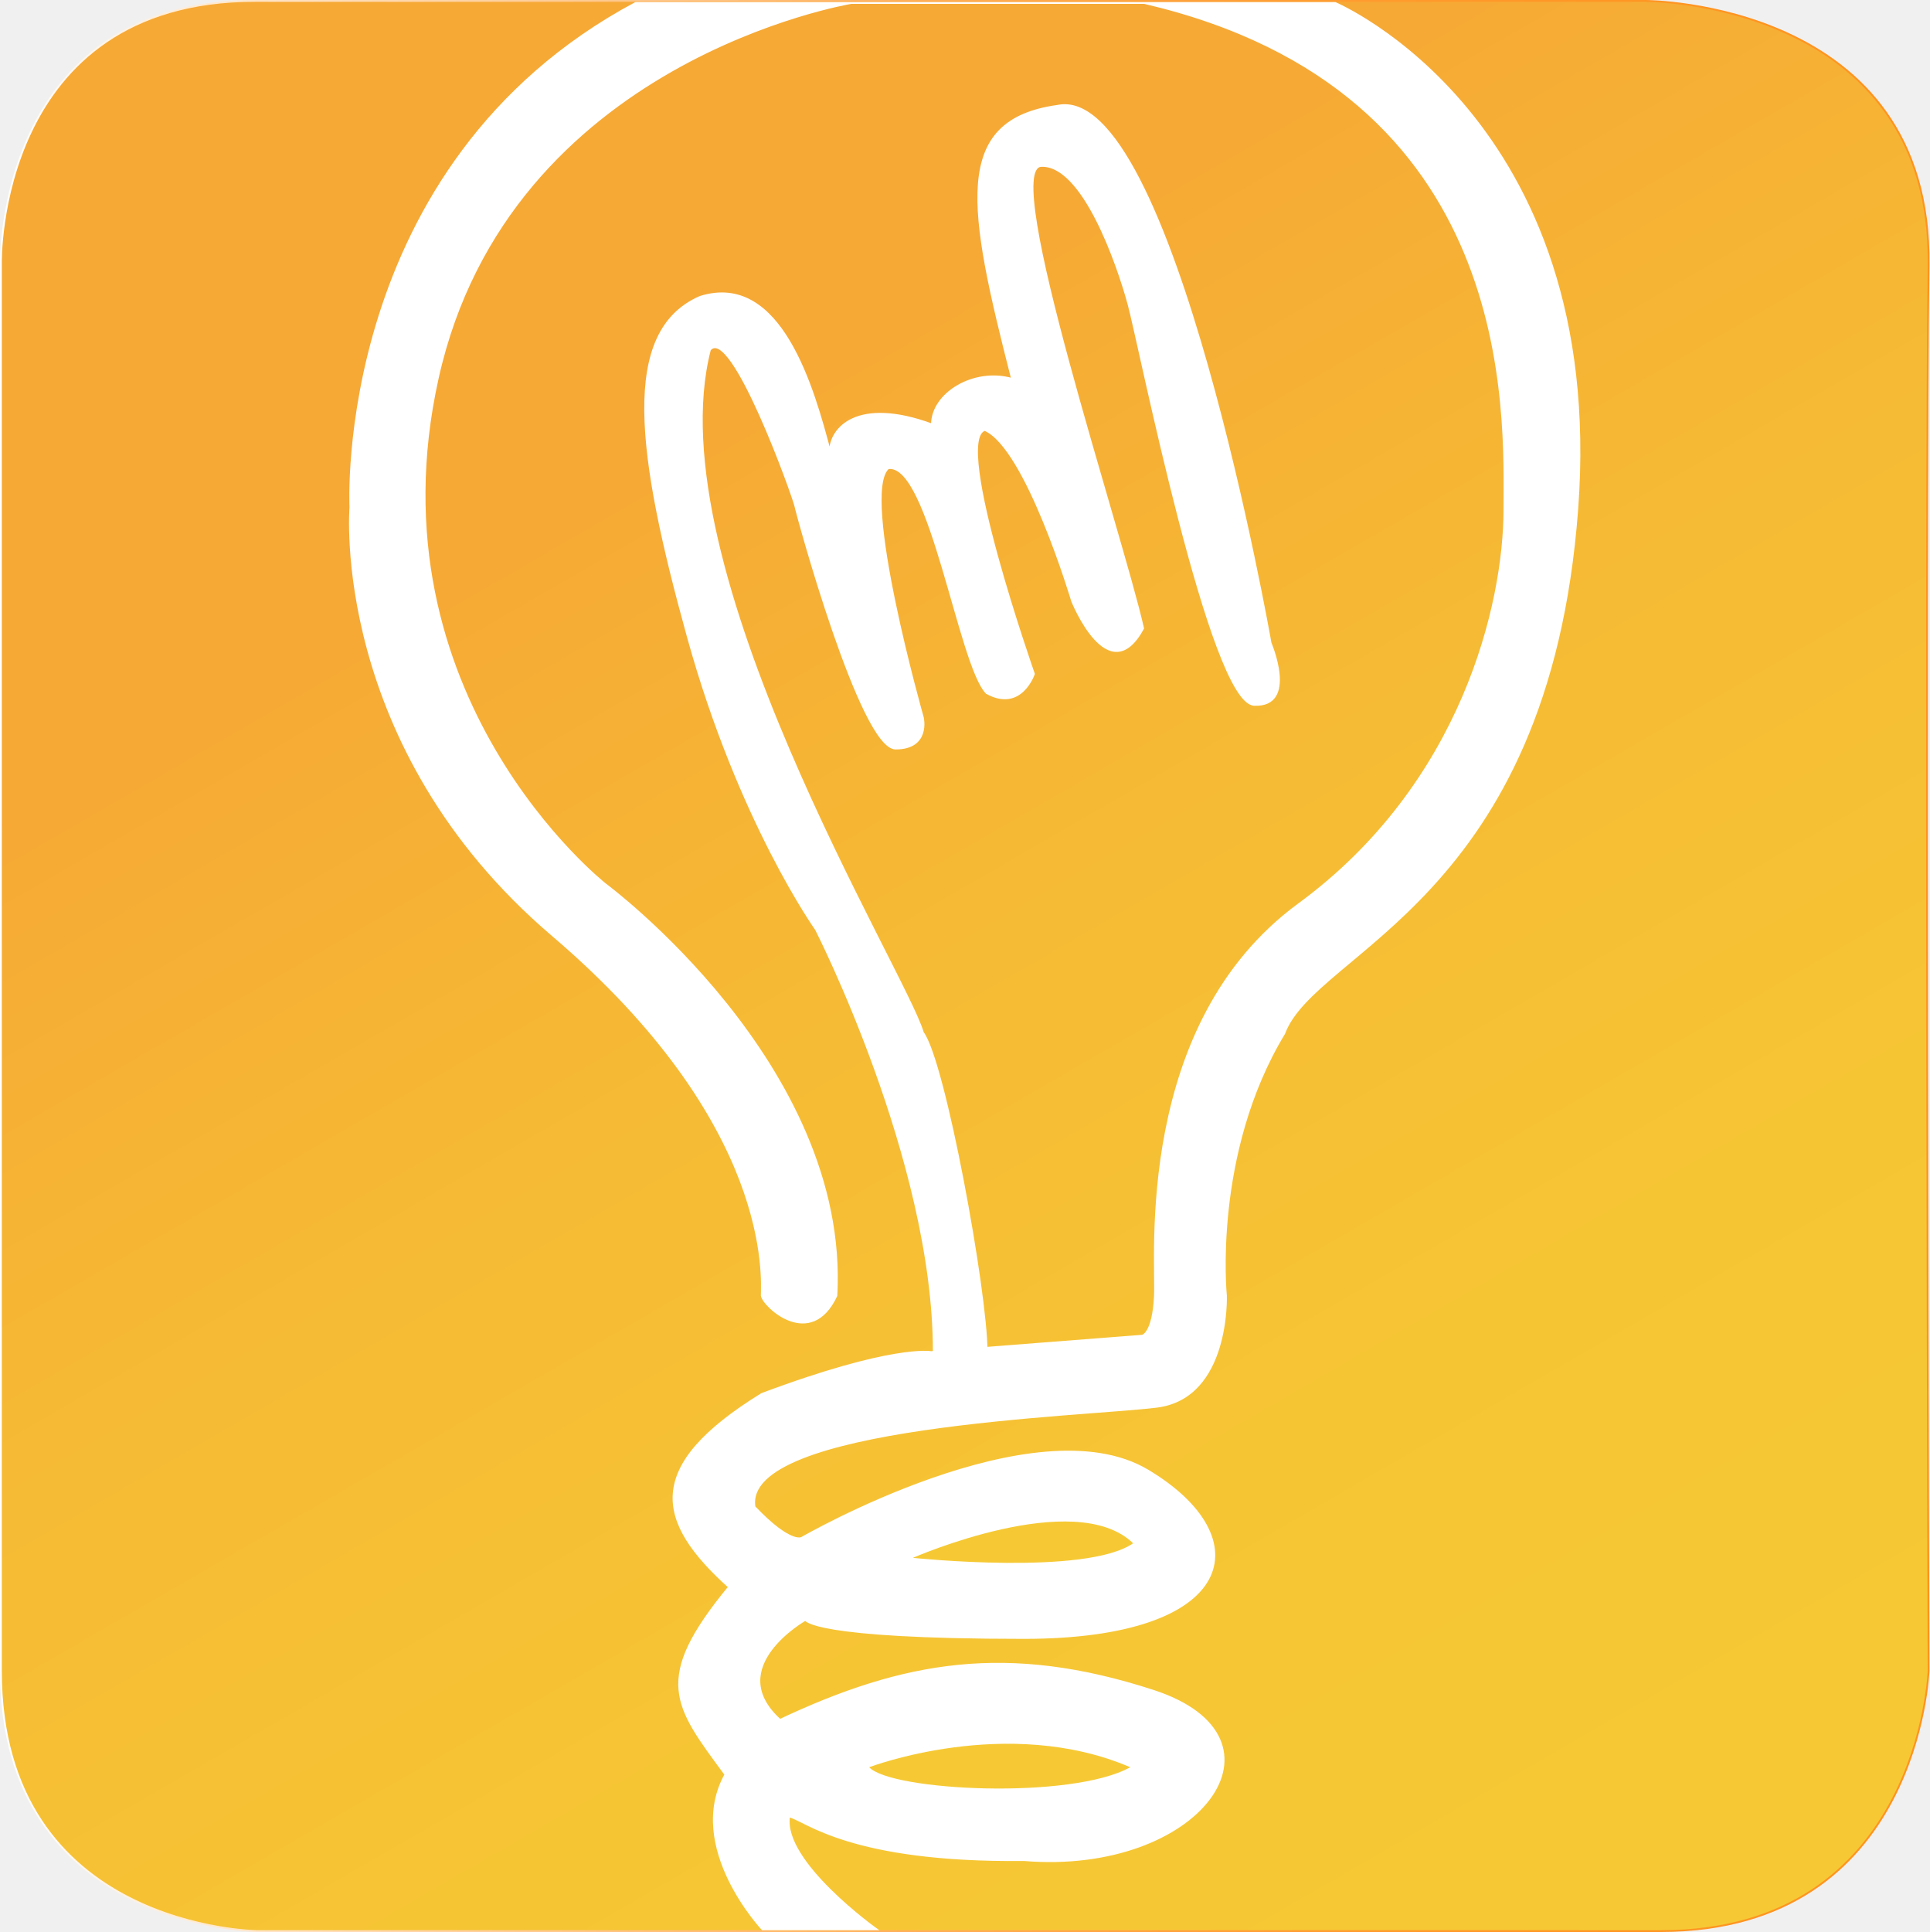
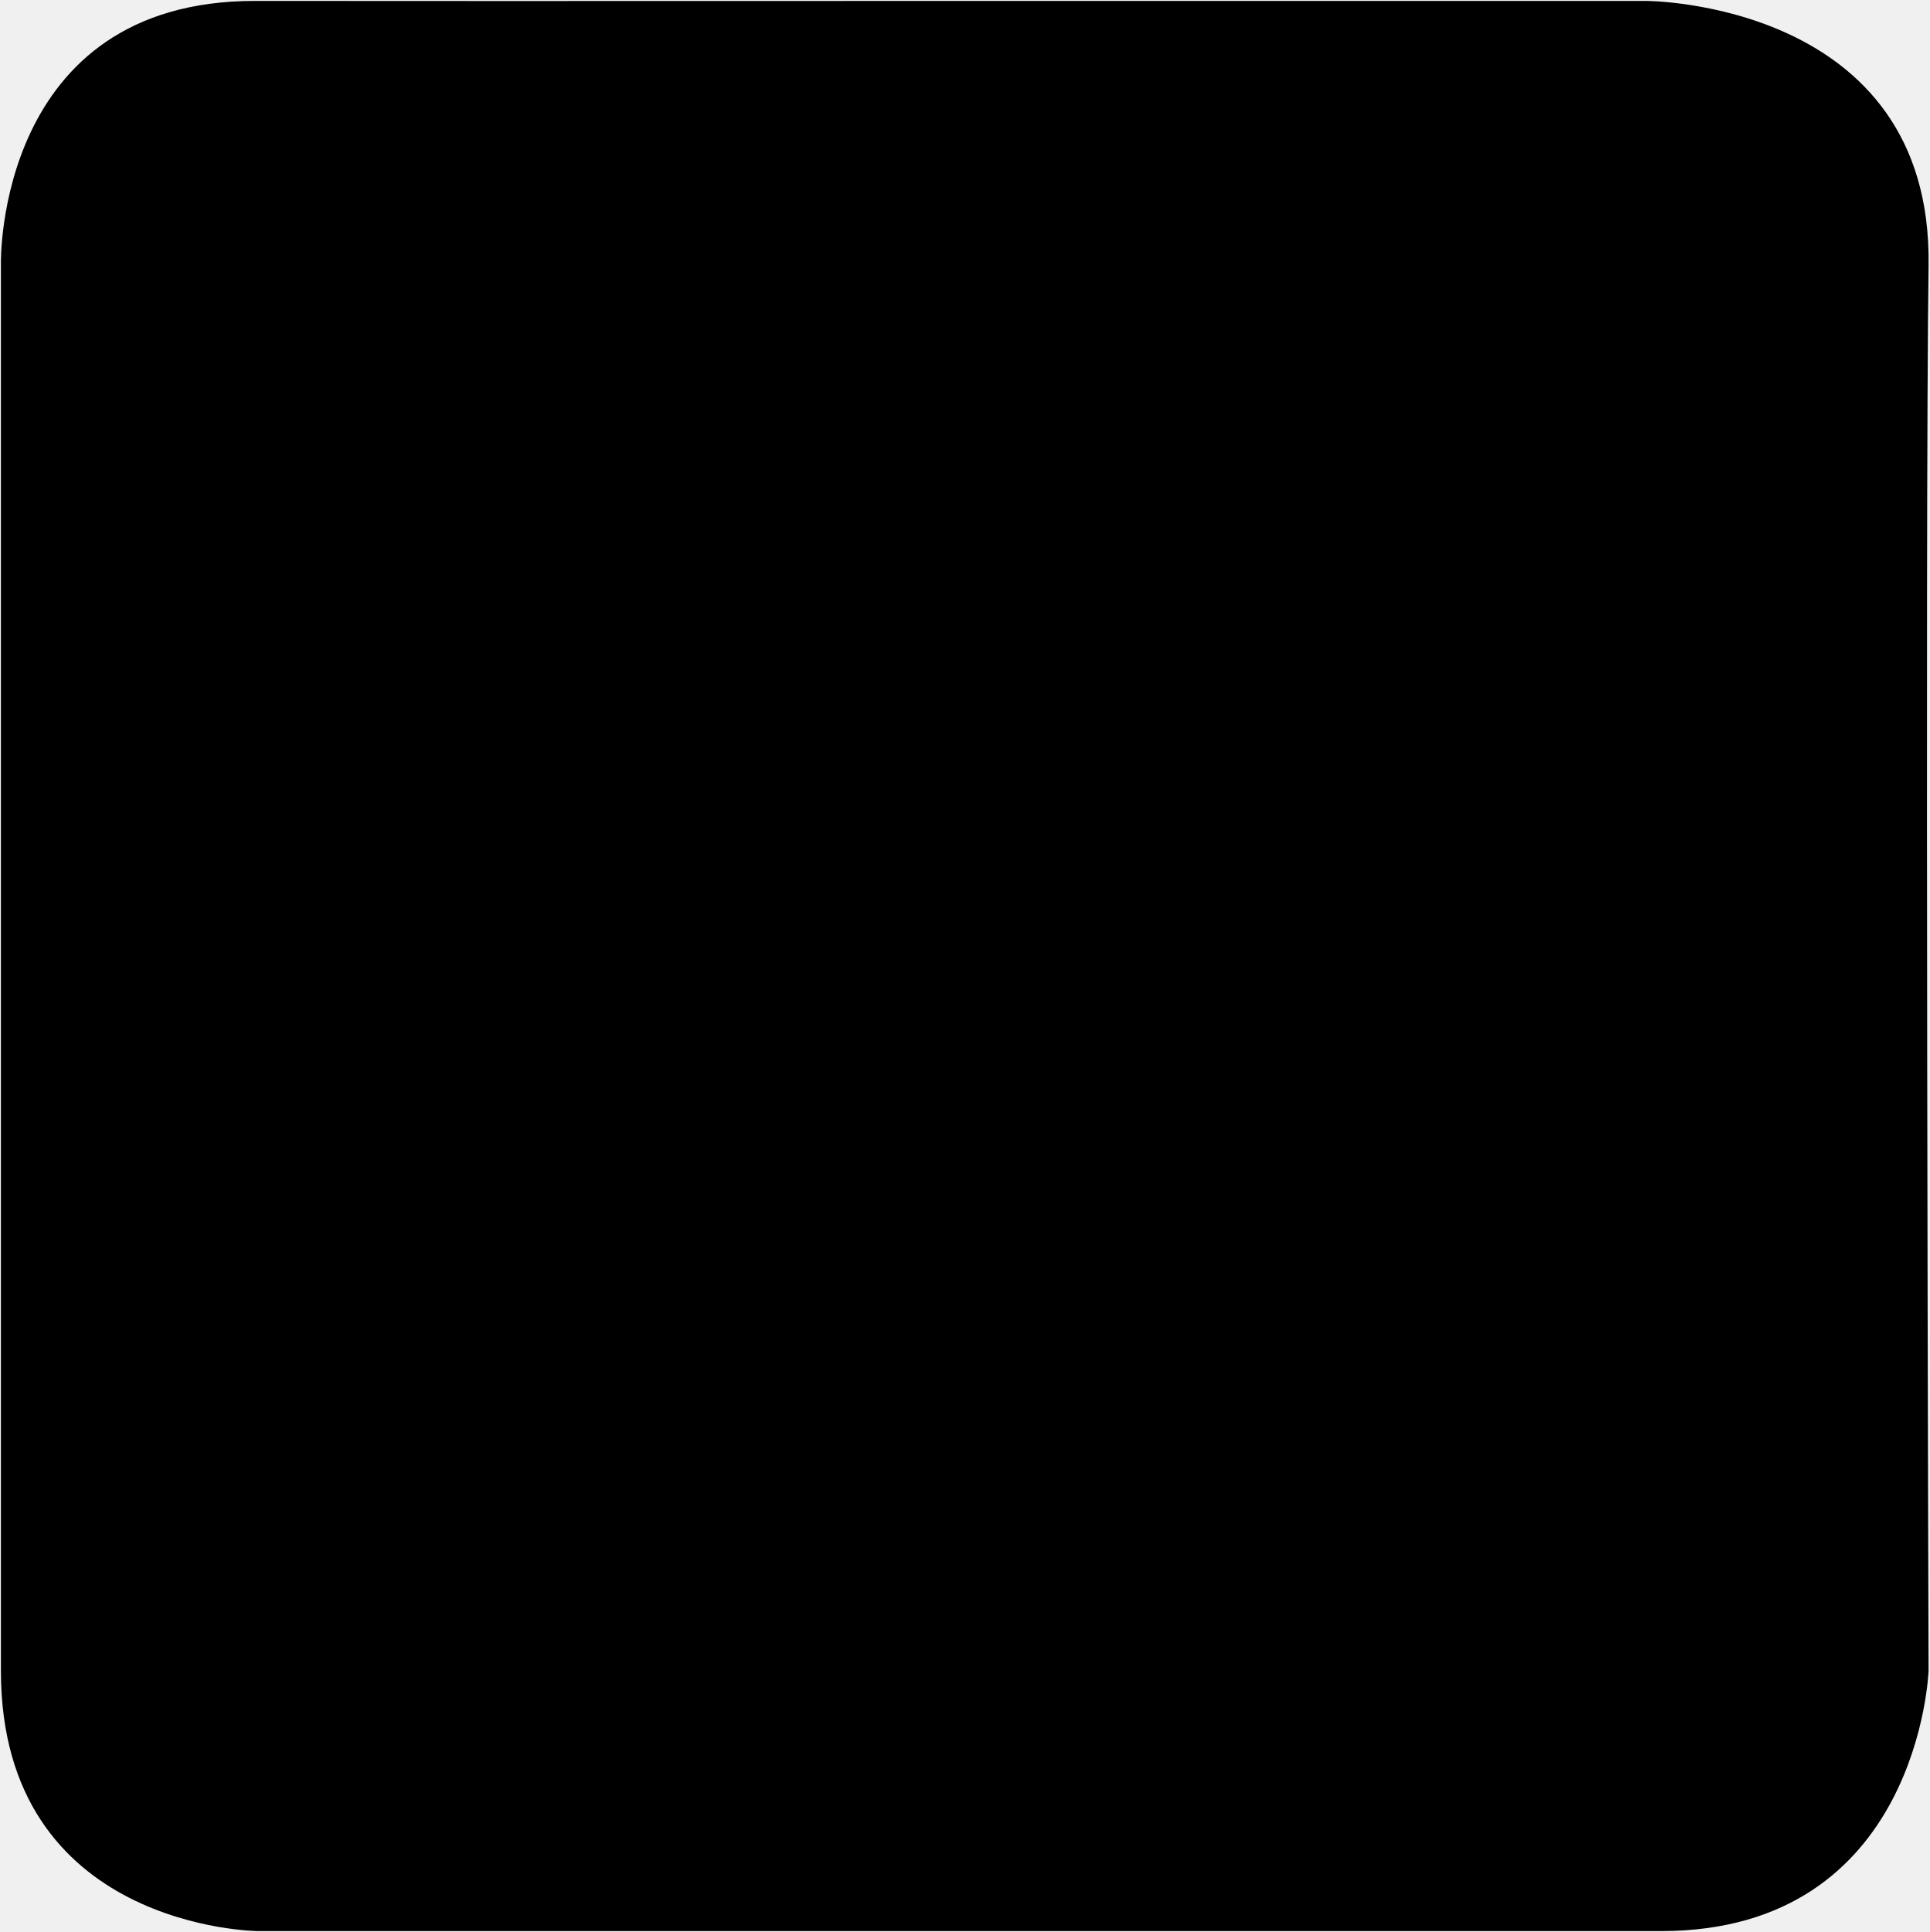
- <svg xmlns="http://www.w3.org/2000/svg" xmlns:xlink="http://www.w3.org/1999/xlink" viewBox="0 0 1060.02 1061.13">
+ <svg xmlns="http://www.w3.org/2000/svg" xmlns:xlink="http://www.w3.org/1999/xlink" id="logo-svg" viewBox="0 0 1060.02 1061.13">
  <defs>
-     <style>.cls-1,.cls-2{stroke-miterlimit:10;}.cls-1{fill:url(#Degradado_sin_nombre_33);stroke:url(#Degradado_sin_nombre_17);}.cls-2{fill:#fff;stroke:#fff;}.cls-3{fill:url(#Degradado_sin_nombre_41);}.cls-4{fill:url(#Degradado_sin_nombre_41-2);}</style>
-     <linearGradient id="Degradado_sin_nombre_33" x1="205.11" y1="-46.04" x2="879.3" y2="1121.7" gradientUnits="userSpaceOnUse">
+     <linearGradient id="fondo" x1="205.11" y1="-46.04" x2="879.3" y2="1121.7" gradientUnits="userSpaceOnUse">
      <stop offset="0.25" stop-color="#f6a935" />
      <stop offset="0.48" stop-color="#f6ba34" />
      <stop offset="0.73" stop-color="#f6c534" />
      <stop offset="1" stop-color="#f6c934" />
    </linearGradient>
-     <linearGradient id="Degradado_sin_nombre_17" x1="13.5" y1="538.94" x2="1073.52" y2="538.94" gradientUnits="userSpaceOnUse">
+     <linearGradient id="contorno" x1="13.5" y1="538.94" x2="1073.52" y2="538.94" gradientUnits="userSpaceOnUse">
      <stop offset="0" stop-color="#fff" />
      <stop offset="0.09" stop-color="#ffedd8" />
      <stop offset="0.21" stop-color="#ffd5a7" />
      <stop offset="0.33" stop-color="#ffc17d" />
      <stop offset="0.46" stop-color="#ffb05b" />
      <stop offset="0.59" stop-color="#ffa340" />
      <stop offset="0.72" stop-color="#ff9a2d" />
      <stop offset="0.86" stop-color="#ff9522" />
      <stop offset="1" stop-color="#ff931e" />
    </linearGradient>
-     <linearGradient id="Degradado_sin_nombre_41" x1="799.24" y1="1247.52" x2="799.35" y2="1247.71" gradientUnits="userSpaceOnUse">
+     <linearGradient id="adornos" x1="799.24" y1="1247.52" x2="799.35" y2="1247.71" gradientUnits="userSpaceOnUse">
      <stop offset="0" stop-color="#f6c934" />
      <stop offset="1" stop-color="#f6a935" />
    </linearGradient>
-     <linearGradient id="Degradado_sin_nombre_41-2" x1="818.15" y1="1421.43" x2="818.27" y2="1421.64" xlink:href="#Degradado_sin_nombre_41" />
+     <linearGradient id="adornos" x1="818.15" y1="1421.43" x2="818.27" y2="1421.64" xlink:href="#adornos" />
  </defs>
-   <g id="fondo">
+   <g id="fondo" class="loader-bg">
    <path class="cls-1" d="M544.49,8.87H917.77S1075,9,1073,154s0,772,0,772-5,143-147,143H155.19S14,1068,14,926V152.87S11.29,8.74,153.65,8.87,544.49,8.87,544.49,8.87Z" transform="translate(-13.5 -8.37)" />
  </g>
  <g id="foco-exterior">
    <path class="cls-2" d="M747,10S896,73,880,288,736,530,719,576c-40,66-32,144-32,144s2,56-38,61-228,10-221,55c20,21,26,17,26,17s128-74,190-37,49,92-68,92-120-10-120-10-46,26-14,55c68-32,125-42,205-16s26,101-71,93c-96,1-120-22-129-24-4,25,48,62,48,62H432.35S390,1023,412,983c-28-38-40-52,2-103-40-36-47-66,18-106,72-27,93-23,93-23l116-9s6-1,7-22-11-149,79-215S840,340,840,288,848.32,58,642.16,10h-161S293,41,254,216s92,278,92,278,134,99,127,226c-14,30-40,6-41,0,0-9,7-94-115-198S206,287,206,287,196.35,99,362.68,10Z" transform="translate(-13.5 -8.37)" />
  </g>
  <g id="foco-interior">
    <path class="cls-2" d="M526.5,750.5a119,119,0,0,0,29,0c0-32-23-159-35-175-9.72-33.51-147.77-255.92-117-375,12-14,46,81,47,86s36,133,55,133,15-17,15-17-35-123-19-137c23-3,38.9,108,54,123.5,19,10.5,26-10.5,26-10.5s-45-128-27-134c23,10,48,94,48,94s20,50,39,15c-12-53-79-253-56-254s42,54,48,76,45,219,69,220,9-34,9-34-54-308-117-295c-58,8-49,56-25,150-21-6-44,8-44,25-41-15-56,2-56,15-9-34-26.87-99.1-71.44-85.05C354.5,190.5,363.5,257.5,391.5,358.5s70.27,160.34,70.27,160.34S526.5,645.5,526.5,750.5Z" transform="translate(-13.5 -8.37)" />
  </g>
  <g id="adornos">
    <path class="cls-3" d="M515,864s89-39,121-8C610,874,515,864,515,864Z" transform="translate(-13.5 -8.37)" />
    <path class="cls-4" d="M491,979s75.84-29,143.42,0C602,997,503,992,491,979Z" transform="translate(-13.5 -8.37)" />
  </g>
</svg>
